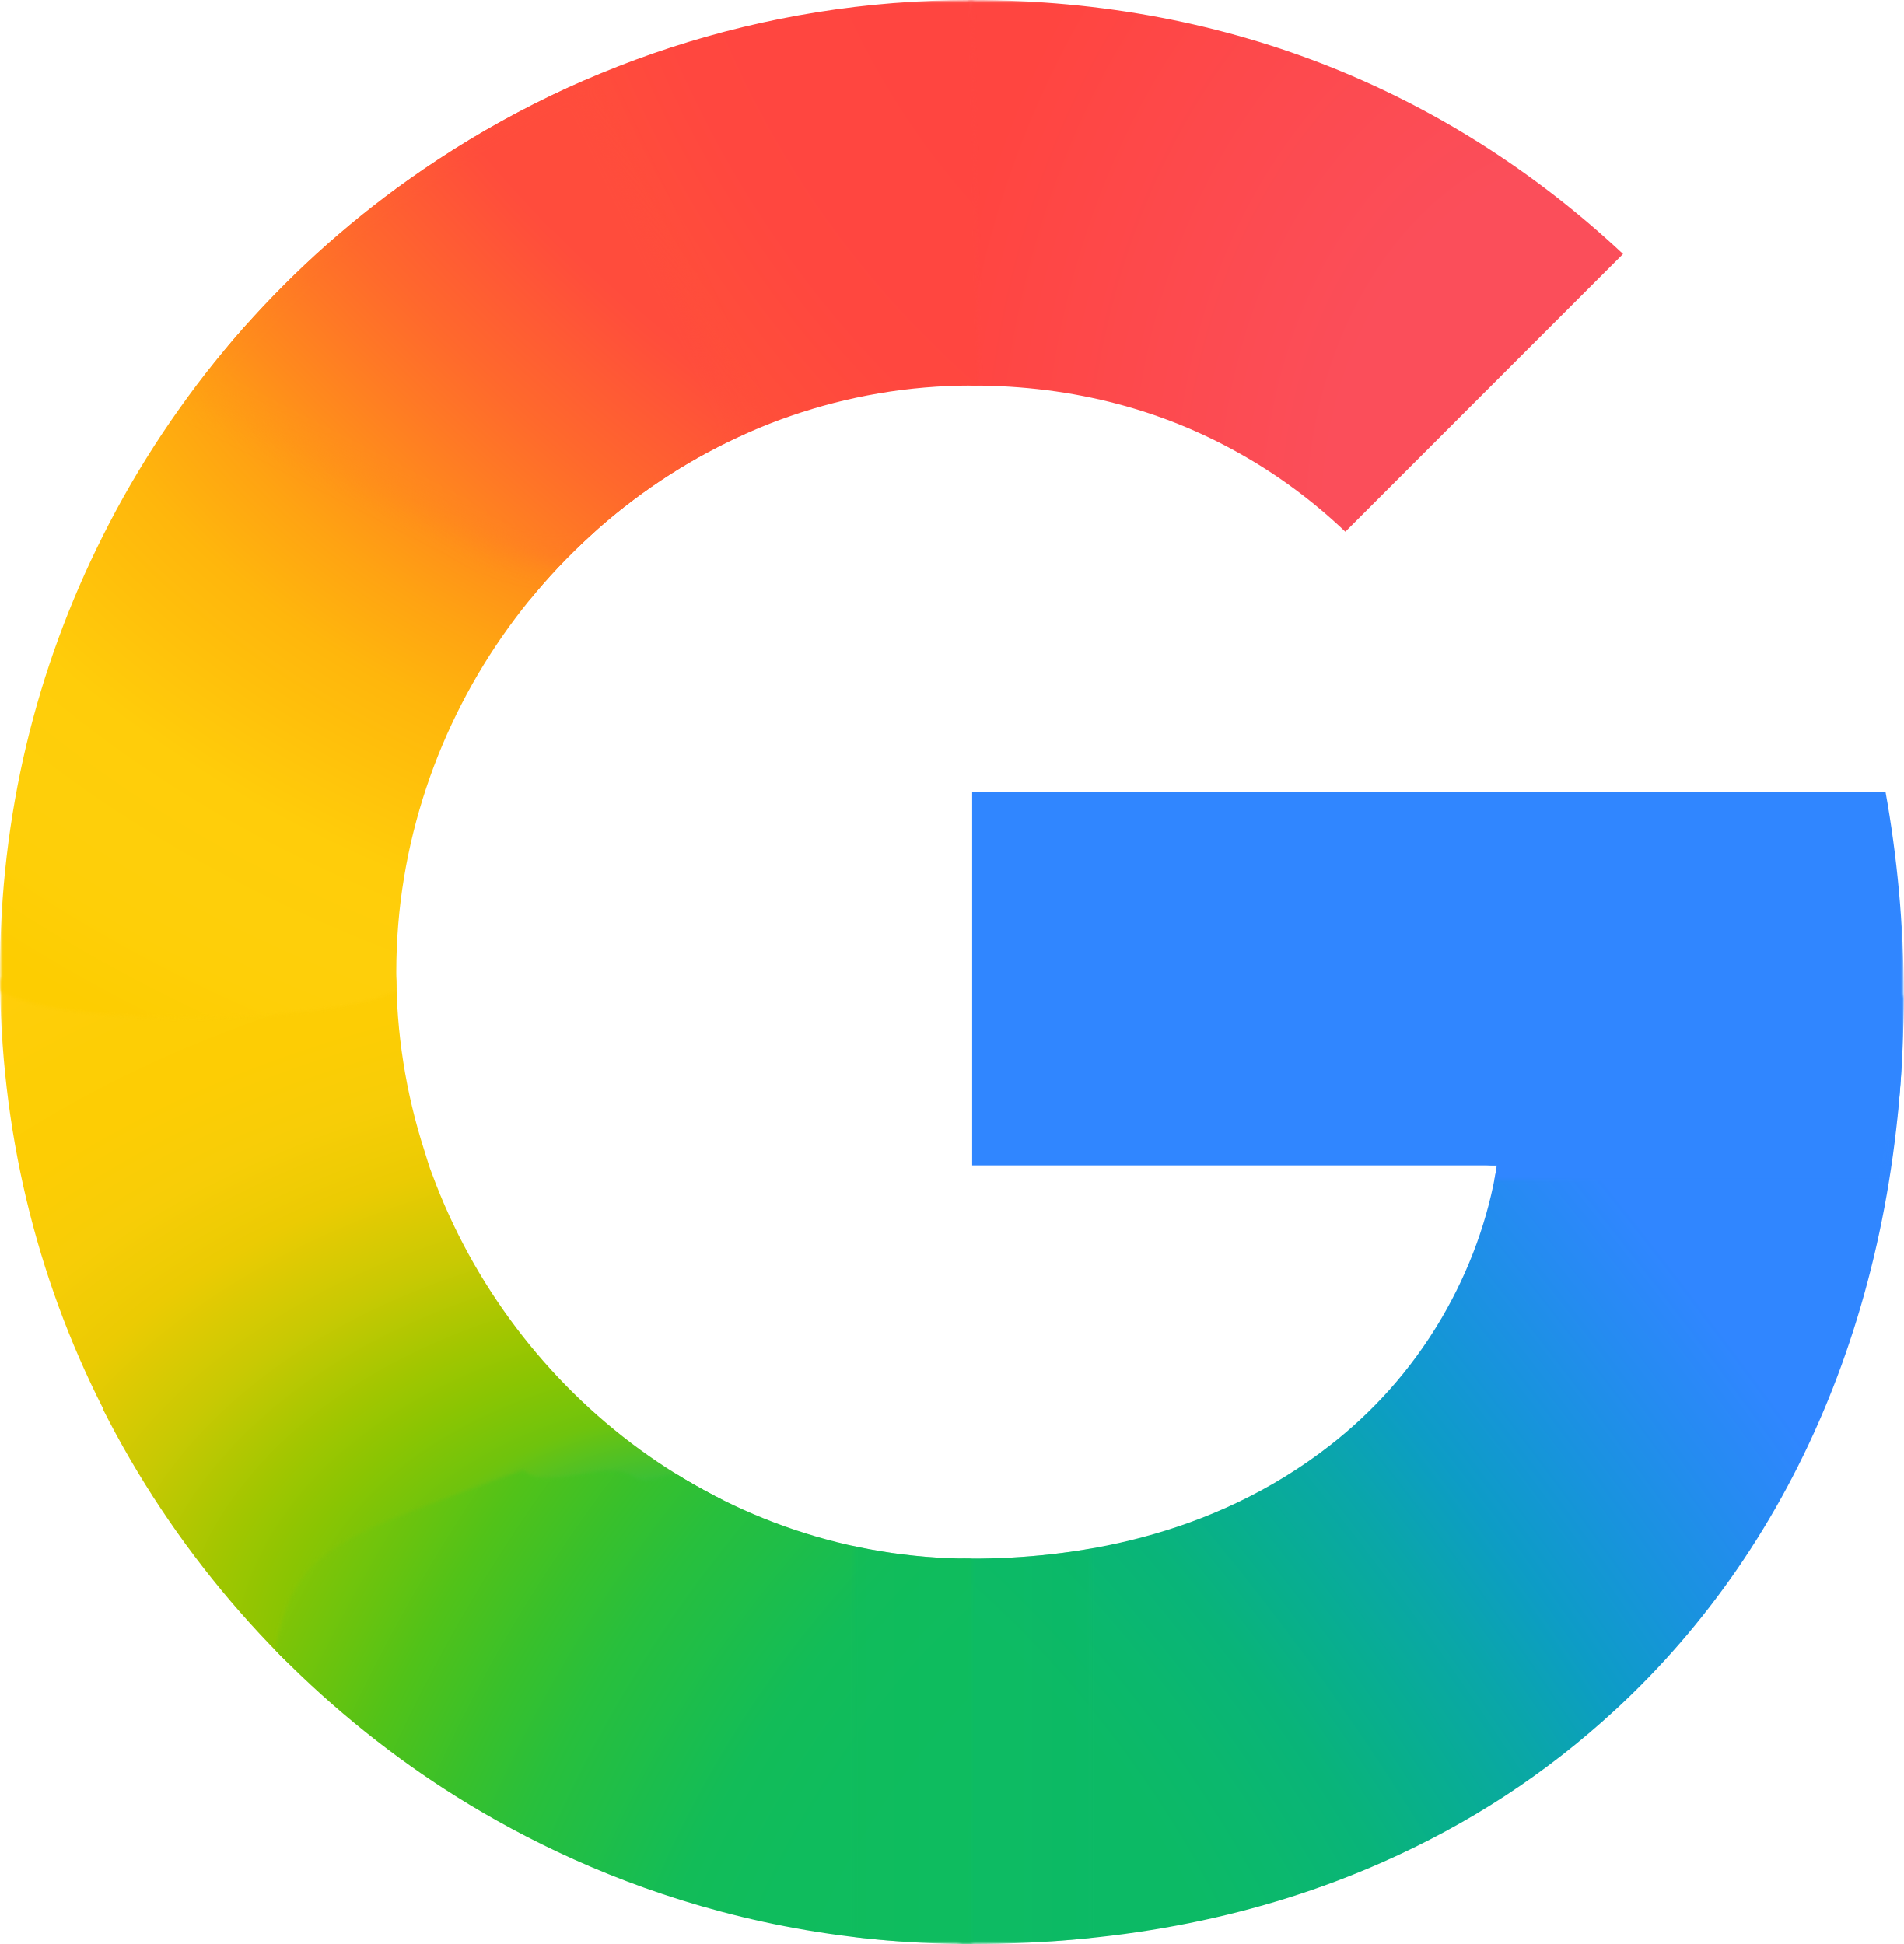
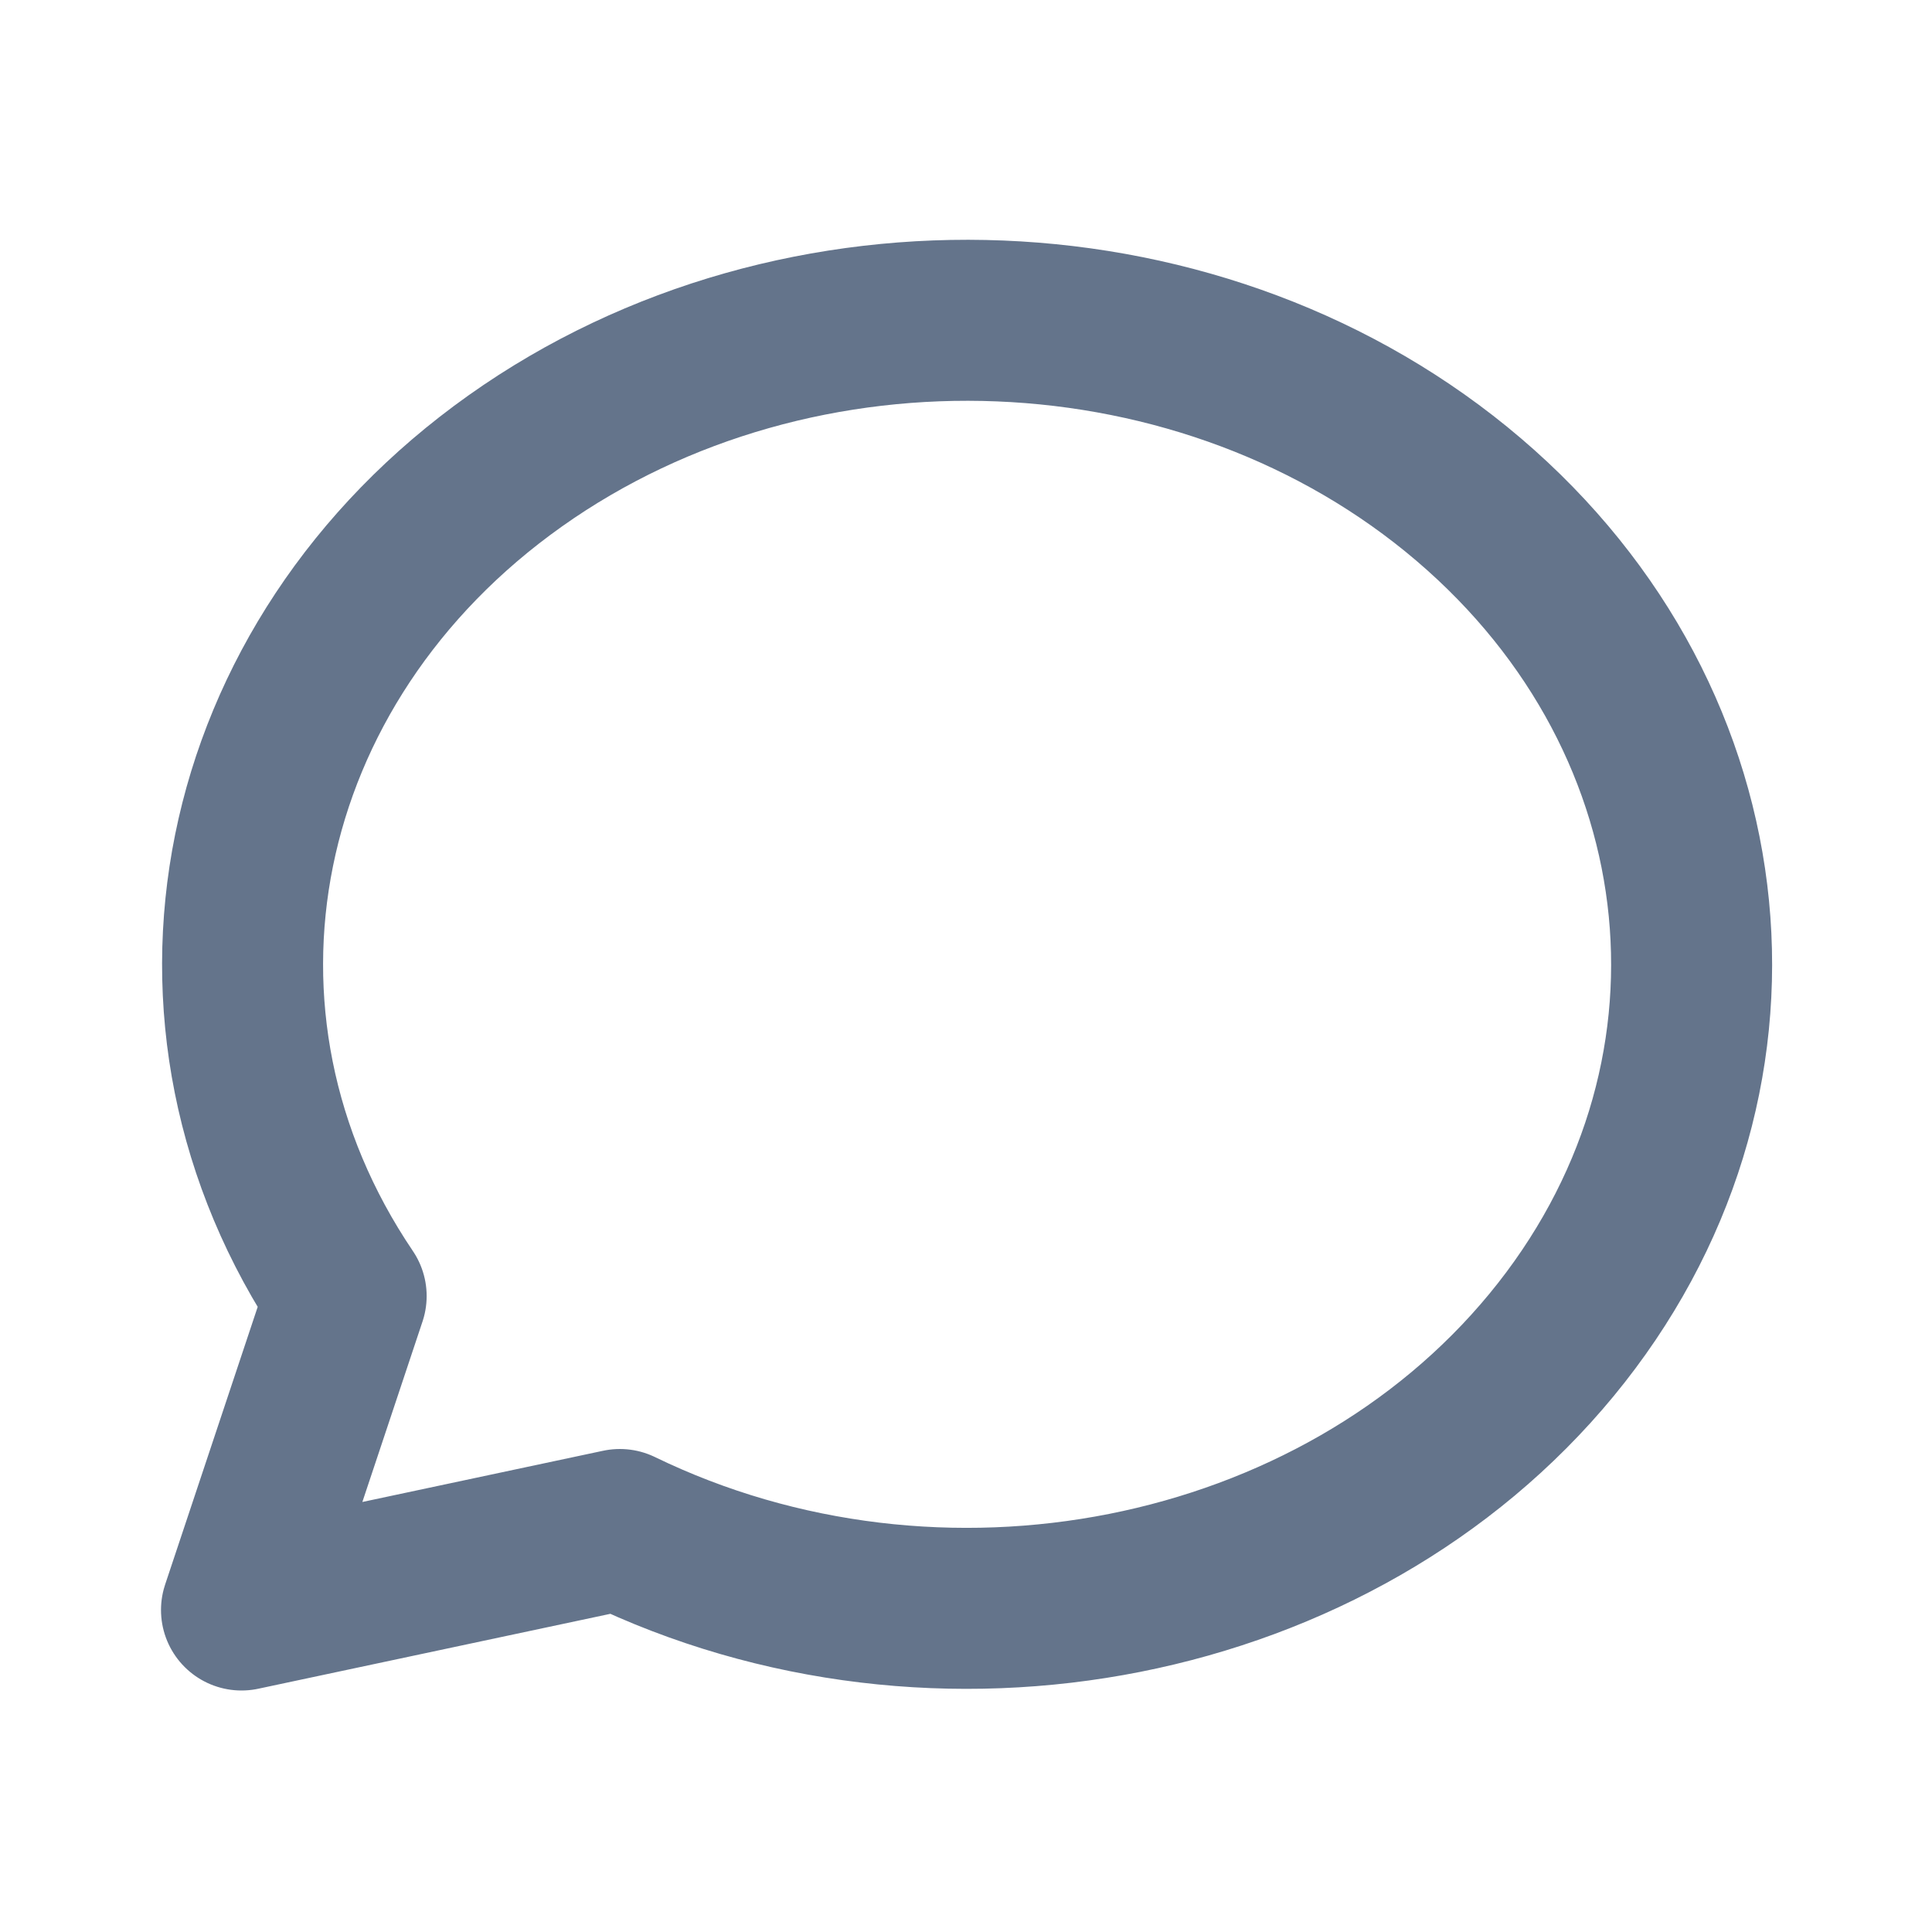
- <svg xmlns="http://www.w3.org/2000/svg" xmlns:xlink="http://www.w3.org/1999/xlink" xml:space="preserve" overflow="hidden" viewBox="0 0 268.152 273.883" width="100%" height="100%" preserveAspectRatio="xMidYMid meet">
-   <defs>
-     <linearGradient id="a">
-       <stop offset="0" stop-color="#0fbc5c" />
-       <stop offset="1" stop-color="#0cba65" />
-     </linearGradient>
-     <linearGradient id="g">
-       <stop offset=".231" stop-color="#0fbc5f" />
-       <stop offset=".312" stop-color="#0fbc5f" />
-       <stop offset=".366" stop-color="#0fbc5e" />
-       <stop offset=".458" stop-color="#0fbc5d" />
-       <stop offset=".54" stop-color="#12bc58" />
-       <stop offset=".699" stop-color="#28bf3c" />
-       <stop offset=".771" stop-color="#38c02b" />
-       <stop offset=".861" stop-color="#52c218" />
-       <stop offset=".915" stop-color="#67c30f" />
-       <stop offset="1" stop-color="#86c504" />
-     </linearGradient>
-     <linearGradient id="h">
-       <stop offset=".142" stop-color="#1abd4d" />
-       <stop offset=".248" stop-color="#6ec30d" />
-       <stop offset=".312" stop-color="#8ac502" />
-       <stop offset=".366" stop-color="#a2c600" />
-       <stop offset=".446" stop-color="#c8c903" />
-       <stop offset=".54" stop-color="#ebcb03" />
-       <stop offset=".616" stop-color="#f7cd07" />
-       <stop offset=".699" stop-color="#fdcd04" />
-       <stop offset=".771" stop-color="#fdce05" />
-       <stop offset=".861" stop-color="#ffce0a" />
-     </linearGradient>
-     <linearGradient id="f">
-       <stop offset=".316" stop-color="#ff4c3c" />
-       <stop offset=".604" stop-color="#ff692c" />
-       <stop offset=".727" stop-color="#ff7825" />
-       <stop offset=".885" stop-color="#ff8d1b" />
-       <stop offset="1" stop-color="#ff9f13" />
-     </linearGradient>
-     <linearGradient id="b">
-       <stop offset=".231" stop-color="#ff4541" />
-       <stop offset=".312" stop-color="#ff4540" />
-       <stop offset=".458" stop-color="#ff4640" />
-       <stop offset=".54" stop-color="#ff473f" />
-       <stop offset=".699" stop-color="#ff5138" />
-       <stop offset=".771" stop-color="#ff5b33" />
-       <stop offset=".861" stop-color="#ff6c29" />
-       <stop offset="1" stop-color="#ff8c18" />
-     </linearGradient>
-     <linearGradient id="d">
-       <stop offset=".408" stop-color="#fb4e5a" />
-       <stop offset="1" stop-color="#ff4540" />
-     </linearGradient>
-     <linearGradient id="c">
-       <stop offset=".132" stop-color="#0cba65" />
-       <stop offset=".21" stop-color="#0bb86d" />
-       <stop offset=".297" stop-color="#09b479" />
-       <stop offset=".396" stop-color="#08ad93" />
-       <stop offset=".477" stop-color="#0aa6a9" />
-       <stop offset=".568" stop-color="#0d9cc6" />
-       <stop offset=".667" stop-color="#1893dd" />
-       <stop offset=".769" stop-color="#258bf1" />
-       <stop offset=".859" stop-color="#3086ff" />
-     </linearGradient>
-     <linearGradient id="e">
-       <stop offset=".366" stop-color="#ff4e3a" />
-       <stop offset=".458" stop-color="#ff8a1b" />
-       <stop offset=".54" stop-color="#ffa312" />
-       <stop offset=".616" stop-color="#ffb60c" />
-       <stop offset=".771" stop-color="#ffcd0a" />
-       <stop offset=".861" stop-color="#fecf0a" />
-       <stop offset=".915" stop-color="#fecf08" />
-       <stop offset="1" stop-color="#fdcd01" />
-     </linearGradient>
-     <linearGradient xlink:href="#a" id="s" x1="219.7" x2="254.467" y1="329.535" y2="329.535" gradientUnits="userSpaceOnUse" />
-     <radialGradient xlink:href="#b" id="m" cx="109.627" cy="135.862" r="71.46" fx="109.627" fy="135.862" gradientTransform="matrix(-1.93688 1.043 1.45573 2.55542 290.525 -400.634)" gradientUnits="userSpaceOnUse" />
-     <radialGradient xlink:href="#c" id="n" cx="45.259" cy="279.274" r="71.46" fx="45.259" fy="279.274" gradientTransform="matrix(-3.5126 -4.45809 -1.69255 1.26062 870.8 191.554)" gradientUnits="userSpaceOnUse" />
-     <radialGradient xlink:href="#d" id="l" cx="304.017" cy="118.009" r="47.854" fx="304.017" fy="118.009" gradientTransform="matrix(2.06435 0 0 2.59204 -297.679 -151.747)" gradientUnits="userSpaceOnUse" />
-     <radialGradient xlink:href="#e" id="o" cx="181.001" cy="177.201" r="71.46" fx="181.001" fy="177.201" gradientTransform="matrix(-.24858 2.08314 2.96249 .33417 -255.146 -331.164)" gradientUnits="userSpaceOnUse" />
-     <radialGradient xlink:href="#f" id="p" cx="207.673" cy="108.097" r="41.102" fx="207.673" fy="108.097" gradientTransform="matrix(-1.2492 1.34326 -3.89684 -3.4257 880.501 194.905)" gradientUnits="userSpaceOnUse" />
-     <radialGradient xlink:href="#g" id="r" cx="109.627" cy="135.862" r="71.46" fx="109.627" fy="135.862" gradientTransform="matrix(-1.93688 -1.043 1.45573 -2.55542 290.525 838.683)" gradientUnits="userSpaceOnUse" />
-     <radialGradient xlink:href="#h" id="j" cx="154.87" cy="145.969" r="71.46" fx="154.87" fy="145.969" gradientTransform="matrix(-.0814 -1.93722 2.92674 -.11625 -215.135 632.86)" gradientUnits="userSpaceOnUse" />
-     <filter id="q" width="1.097" height="1.116" x="-.048" y="-.058" color-interpolation-filters="sRGB">
-       <feGaussianBlur stdDeviation="1.701" />
-     </filter>
-     <filter id="k" width="1.033" height="1.02" x="-.017" y="-.01" color-interpolation-filters="sRGB">
-       <feGaussianBlur stdDeviation=".242" />
-     </filter>
-     <clipPath id="i" clipPathUnits="userSpaceOnUse">
-       <path d="M371.378 193.24H237.083v53.438h77.167c-1.241 7.563-4.026 15.003-8.105 21.786-4.674 7.773-10.451 13.69-16.373 18.196-17.74 13.498-38.42 16.258-52.783 16.258-36.283 0-67.283-23.286-79.285-54.928-.484-1.149-.805-2.335-1.197-3.507a81.115 81.115 0 0 1-4.101-25.448c0-9.226 1.569-18.057 4.43-26.398 11.285-32.897 42.985-57.467 80.179-57.467 7.481 0 14.685.884 21.517 2.648a77.668 77.668 0 0 1 33.425 18.25l40.834-39.712c-24.839-22.616-57.219-36.32-95.844-36.32-30.878 0-59.386 9.553-82.748 25.7-18.945 13.093-34.483 30.625-44.97 50.985-9.753 18.879-15.094 39.8-15.094 62.294 0 22.495 5.35 43.633 15.103 62.337v.126c10.302 19.857 25.368 36.954 43.678 49.988 15.997 11.386 44.68 26.551 84.031 26.551 22.63 0 42.687-4.051 60.375-11.644 12.76-5.478 24.065-12.622 34.301-21.804 13.525-12.132 24.117-27.139 31.347-44.404 7.23-17.265 11.097-36.79 11.097-57.957 0-9.858-.998-19.87-2.689-28.968Z" />
-     </clipPath>
-   </defs>
-   <g clip-path="url(#i)" transform="matrix(.95792 0 0 .98525 -90.174 -78.856)">
-     <path fill="url(#j)" d="M92.076 219.958c.148 22.14 6.501 44.983 16.117 63.424v.127c6.949 13.392 16.445 23.97 27.26 34.452l65.327-23.67c-12.36-6.235-14.246-10.055-23.105-17.026-9.054-9.066-15.802-19.473-20.004-31.677h-.17l.17-.127c-2.765-8.058-3.037-16.613-3.14-25.503Z" filter="url(#k)" />
-     <path fill="url(#l)" d="M237.083 79.025c-6.456 22.526-3.988 44.421 0 57.161 7.457.006 14.64.888 21.45 2.647a77.662 77.662 0 0 1 33.424 18.25l41.88-40.726c-24.81-22.59-54.667-37.297-96.754-37.332Z" filter="url(#k)" />
-     <path fill="url(#m)" d="M236.943 78.847c-31.67 0-60.91 9.798-84.871 26.359a145.533 145.533 0 0 0-24.332 21.15c-1.904 17.744 14.257 39.551 46.262 39.37 15.528-17.936 38.495-29.542 64.056-29.542l.07.002-1.044-57.335c-.048 0-.093-.004-.14-.004Z" filter="url(#k)" />
-     <path fill="url(#n)" d="m341.475 226.379-28.268 19.285c-1.24 7.562-4.028 15.002-8.107 21.786-4.674 7.772-10.45 13.69-16.373 18.196-17.702 13.47-38.328 16.244-52.687 16.255-14.842 25.102-17.444 37.675 1.043 57.934 22.877-.016 43.157-4.117 61.046-11.796 12.931-5.551 24.388-12.792 34.761-22.097 13.706-12.295 24.442-27.503 31.769-45 7.327-17.497 11.245-37.282 11.245-58.734Z" filter="url(#k)" />
-     <path fill="#3086ff" d="M234.996 191.21v57.498h136.006c1.196-7.874 5.152-18.064 5.152-26.5 0-9.858-.996-21.899-2.687-30.998Z" filter="url(#k)" />
-     <path fill="url(#o)" d="M128.39 124.327c-8.394 9.119-15.564 19.326-21.249 30.364-9.753 18.879-15.094 41.83-15.094 64.324 0 .317.026.627.029.944 4.32 8.224 59.666 6.649 62.456 0-.004-.31-.039-.613-.039-.924 0-9.226 1.57-16.026 4.43-24.367 3.53-10.289 9.056-19.763 16.123-27.926 1.602-2.031 5.875-6.397 7.121-9.016.475-.997-.862-1.557-.937-1.908-.083-.393-1.876-.077-2.277-.37-1.275-.929-3.8-1.414-5.334-1.845-3.277-.921-8.708-2.953-11.725-5.06-9.536-6.658-24.417-14.612-33.505-24.216Z" filter="url(#k)" />
-     <path fill="url(#p)" d="M162.099 155.857c22.112 13.301 28.471-6.714 43.173-12.977l-25.574-52.664a144.74 144.74 0 0 0-26.543 14.504c-12.316 8.512-23.192 18.9-32.176 30.72Z" filter="url(#q)" />
-     <path fill="url(#r)" d="M171.099 290.222c-29.683 10.641-34.33 11.023-37.062 29.29a144.806 144.806 0 0 0 16.792 13.984c15.996 11.386 46.766 26.551 86.118 26.551.046 0 .09-.004.137-.004v-59.157l-.094.002c-14.736 0-26.512-3.843-38.585-10.527-2.977-1.648-8.378 2.777-11.123.799-3.786-2.729-12.9 2.35-16.183-.938Z" filter="url(#k)" />
-     <path fill="url(#s)" d="M219.7 299.023v59.996c5.506.64 11.236 1.028 17.247 1.028 6.026 0 11.855-.307 17.52-.872v-59.748a105.119 105.119 0 0 1-17.477 1.461c-5.932 0-11.7-.686-17.29-1.865Z" filter="url(#k)" opacity=".5" />
-   </g>
+ <svg xmlns="http://www.w3.org/2000/svg" viewBox="0 0 24 24" width="100%" height="100%" preserveAspectRatio="xMidYMid meet" color="#64748B">
+   <path fill="none" stroke="currentColor" stroke-linecap="round" stroke-linejoin="round" stroke-width="2" d="m3 20l1.3-3.9C1.976 12.663 2.874 8.228 6.4 5.726c3.526-2.501 8.59-2.296 11.845.48c3.255 2.777 3.695 7.266 1.029 10.501S11.659 20.922 7.7 19z" />
</svg>
